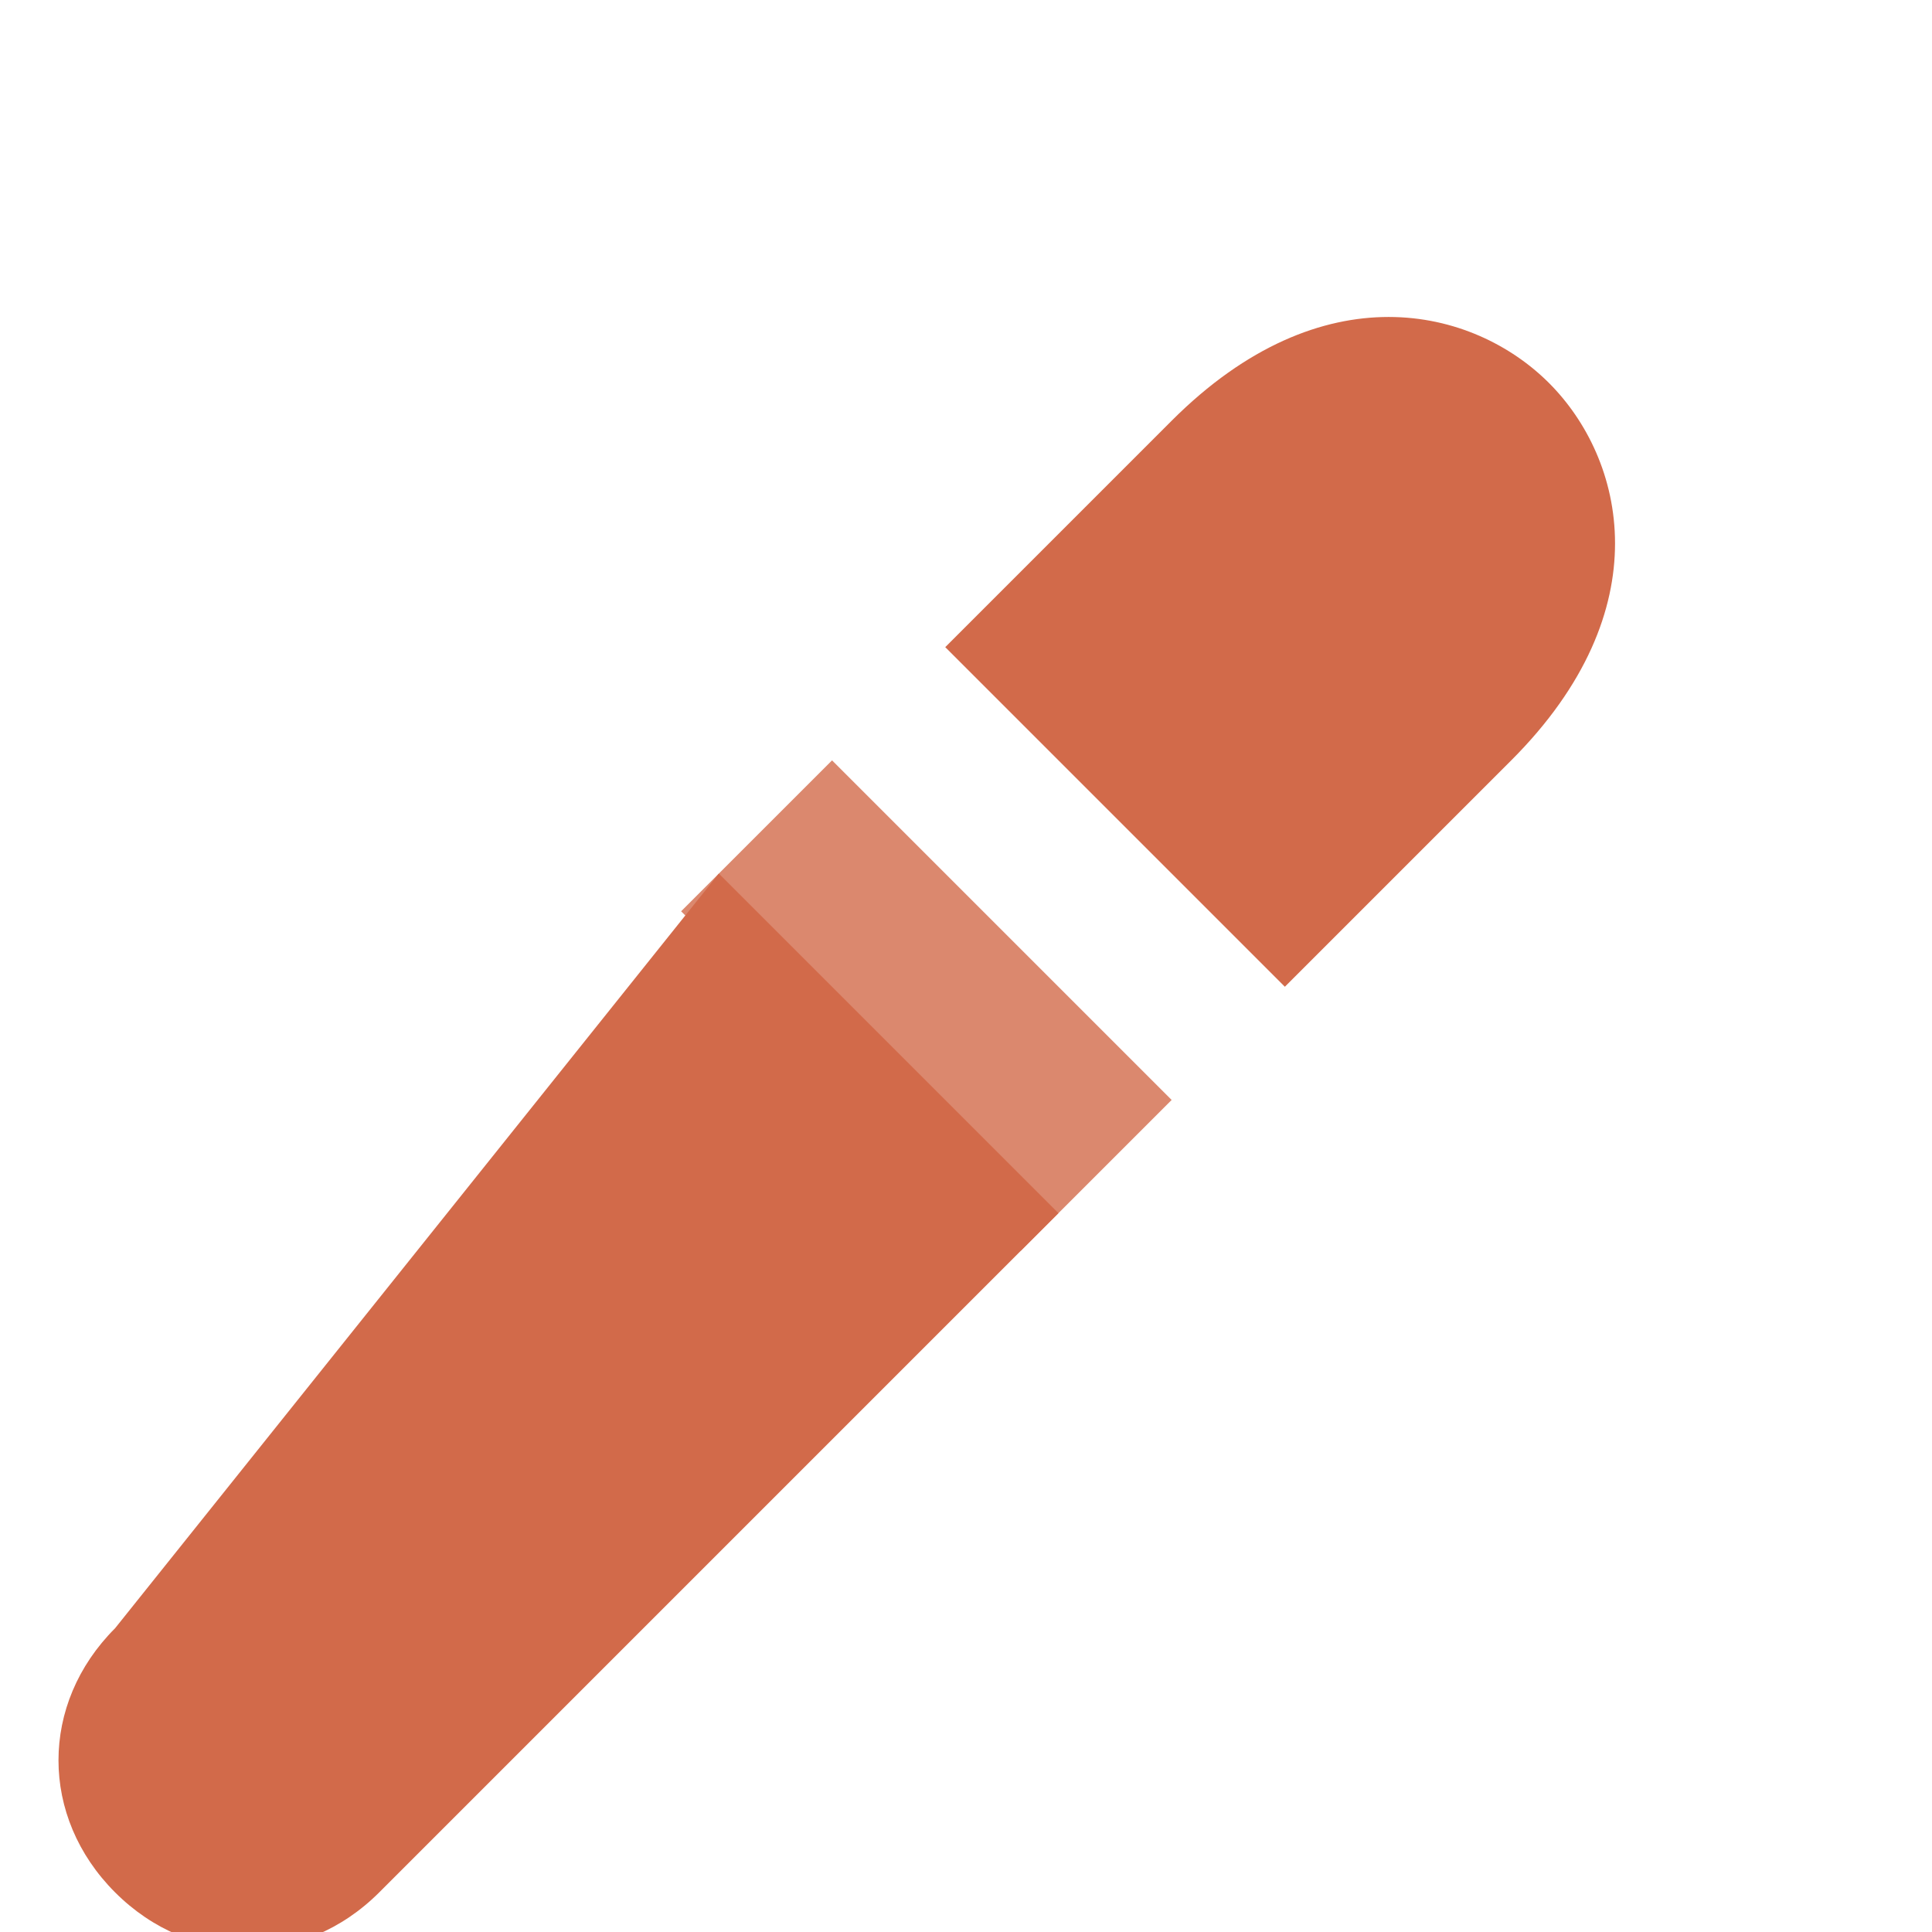
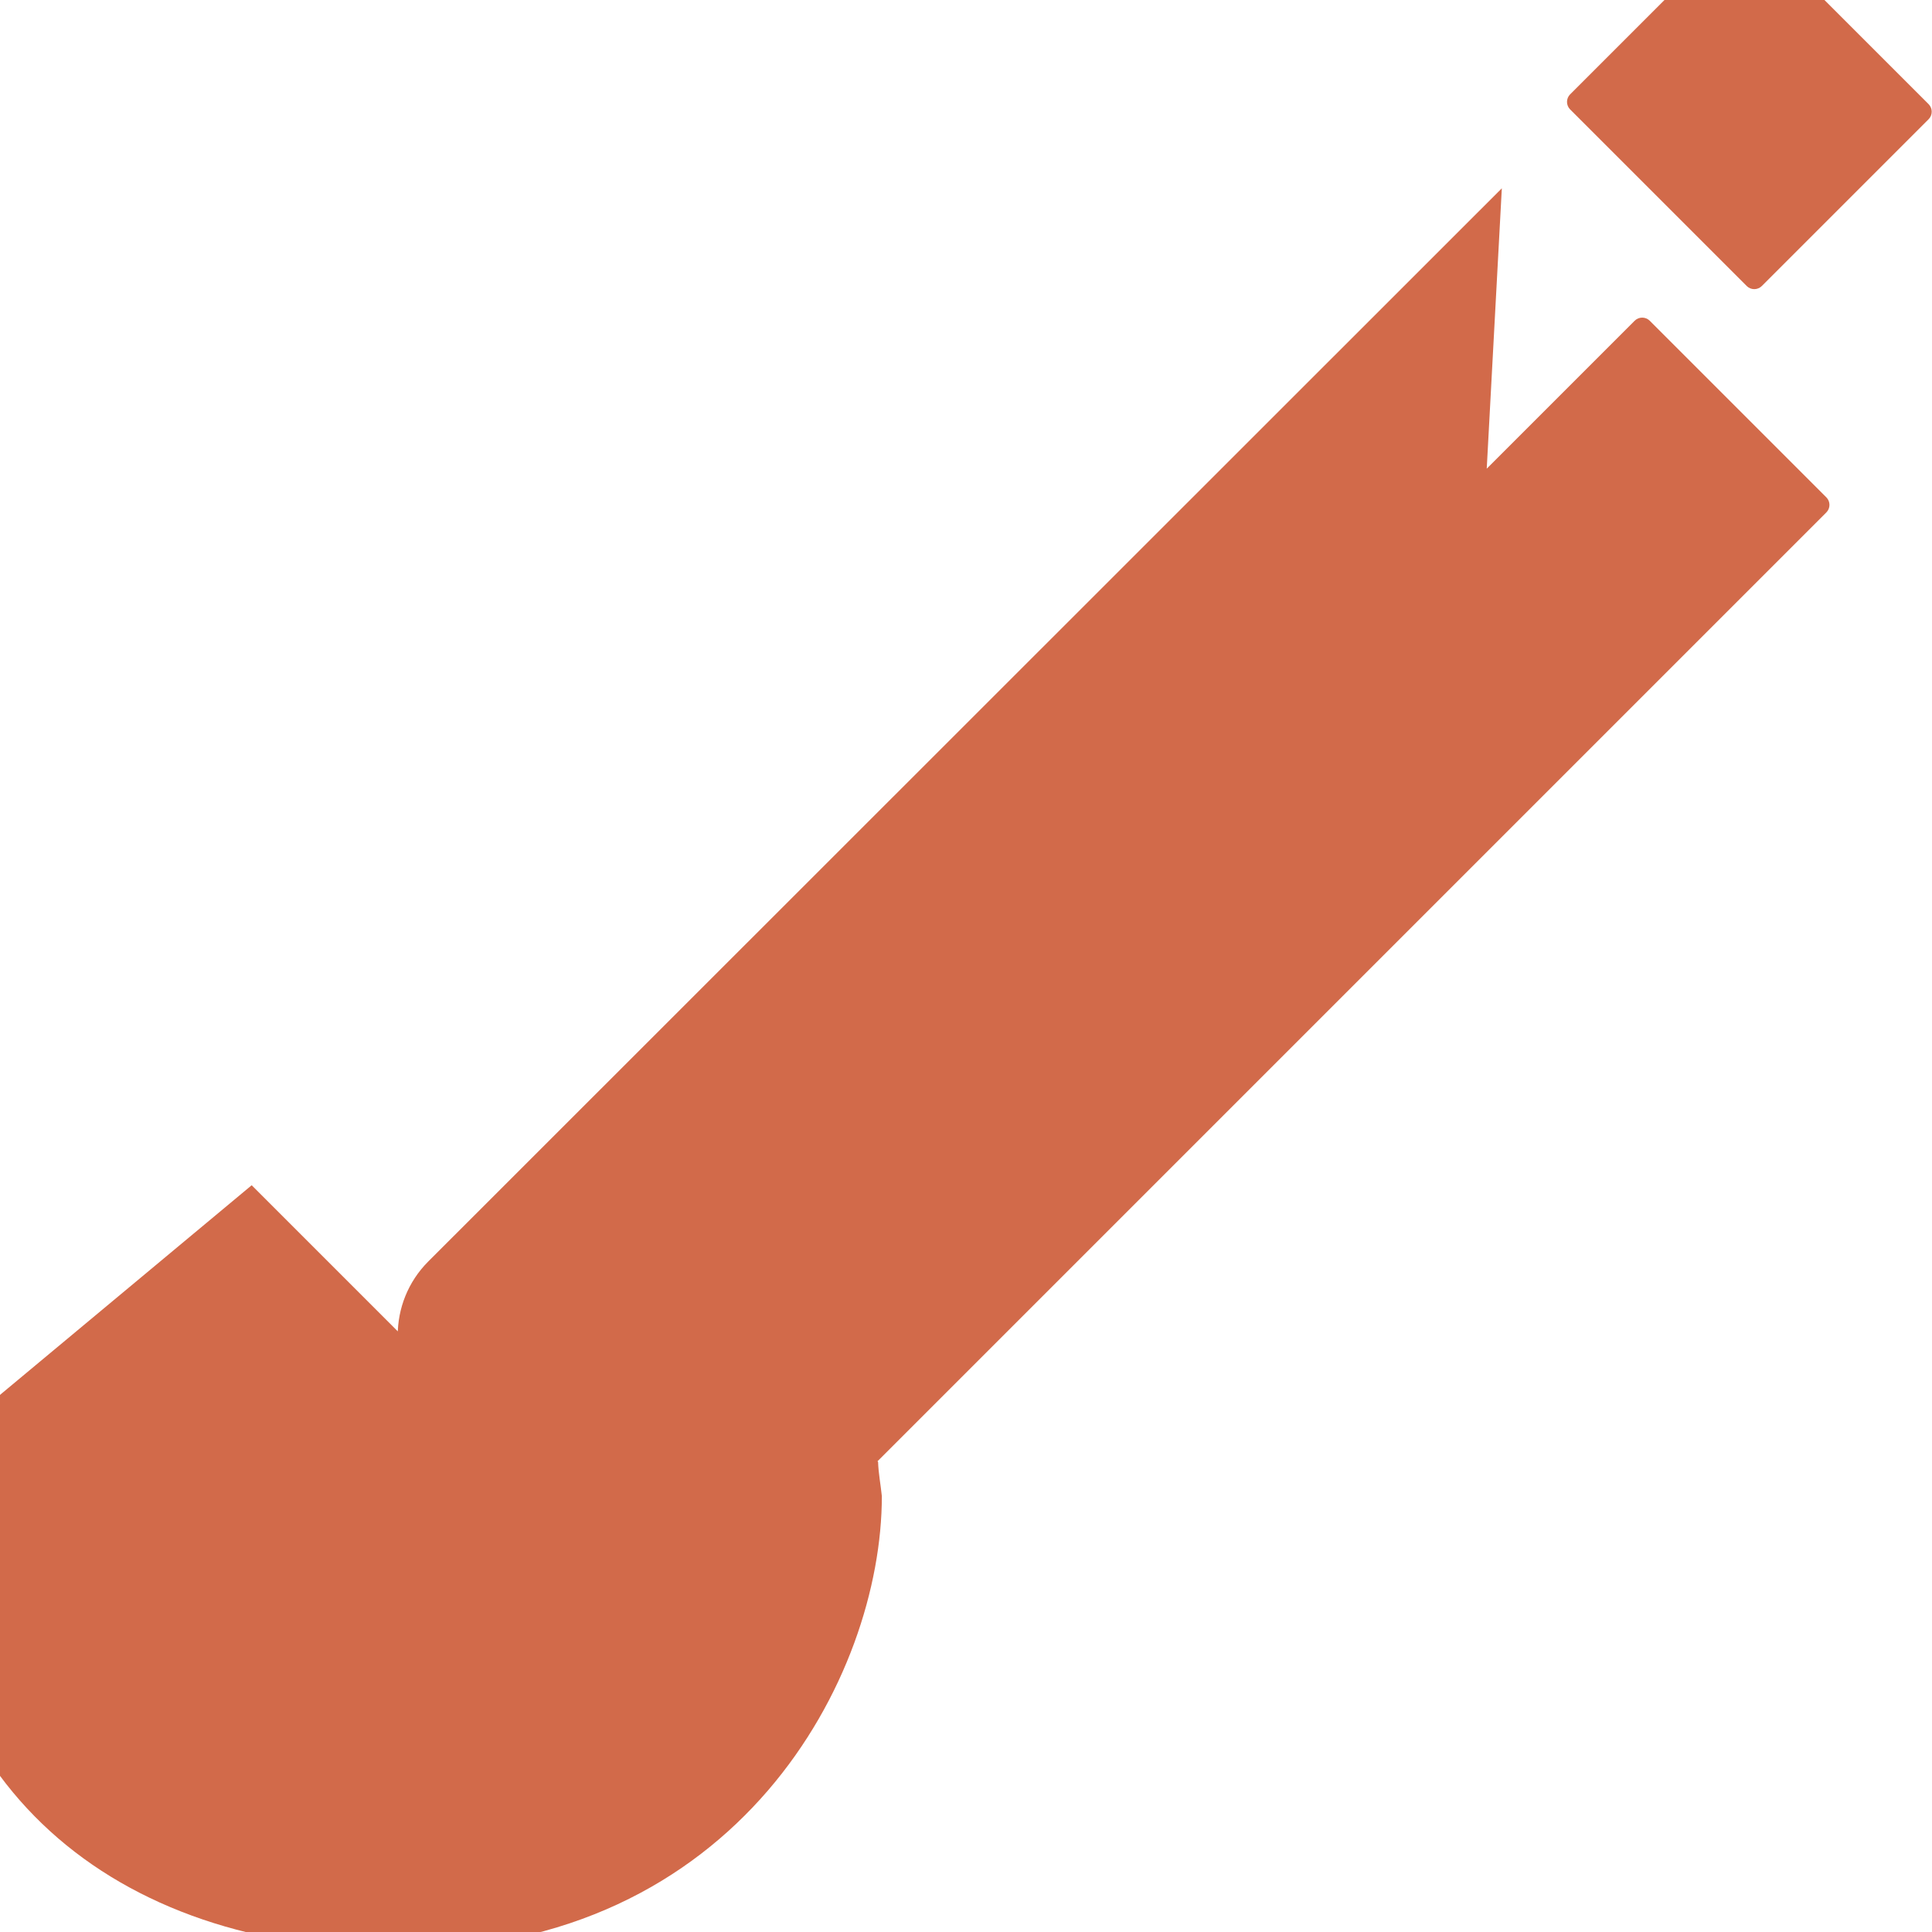
- <svg xmlns="http://www.w3.org/2000/svg" width="512" height="512" viewBox="0 0 512 512" fill="none">
-   <path d="M410.5 101.5C390.5 81.5 350.5 71.5 310.5 111.5L250.5 171.5L340.5 261.5L400.5 201.5C440.5 161.5 430.5 121.5 410.5 101.5Z" fill="#D26A4A" />
-   <path d="M220.5 201.5L310.5 291.5L270.5 331.5L180.5 241.5L220.5 201.5Z" fill="#D26A4A" opacity="0.8" />
-   <path d="M190.5 231.5L280.5 321.5L100.5 501.5C80.5 521.5 50.5 521.5 30.5 501.5C10.5 481.5 10.5 451.5 30.5 431.5L190.5 231.5Z" fill="#D26A4A" />
+ <svg xmlns="http://www.w3.org/2000/svg" width="512" height="512" viewBox="0 0 512 512">
+   <path fill="#D26A4A" d="M511.1 27.6c1.1 1.1 1.1 2.9 0 4l-44.2 44.2c-1.1 1.1-2.9 1.1-4 0l-46.8-46.8c-1.1-1.1-1.1-2.9 0-4l44.2-44.2c1.1-1.1 2.9-1.1 4 0l46.8 46.8zm-113.1 22.3L113.5 334.3c-10.8 10.8-10.8 28.4 0 39.2l46.8 46.8c10.8 10.8 28.4 10.8 39.2 0l284.5-284.5c1.1-1.1 1.1-2.9 0-4l-46.8-46.8c-1.1-1.1-2.9-1.1-4 0l-39.2 39.2zm-284.5 311l-46.8-46.8-88 73.3c-.3 3-.9 6-1 9.1 0 76.4 52.1 120.2 128 120.2 90.1 0 128-72.4 128-120.2-.3-3-.9-6-1-9.1l-88-73.3-31.2 46.8z" />
</svg>
